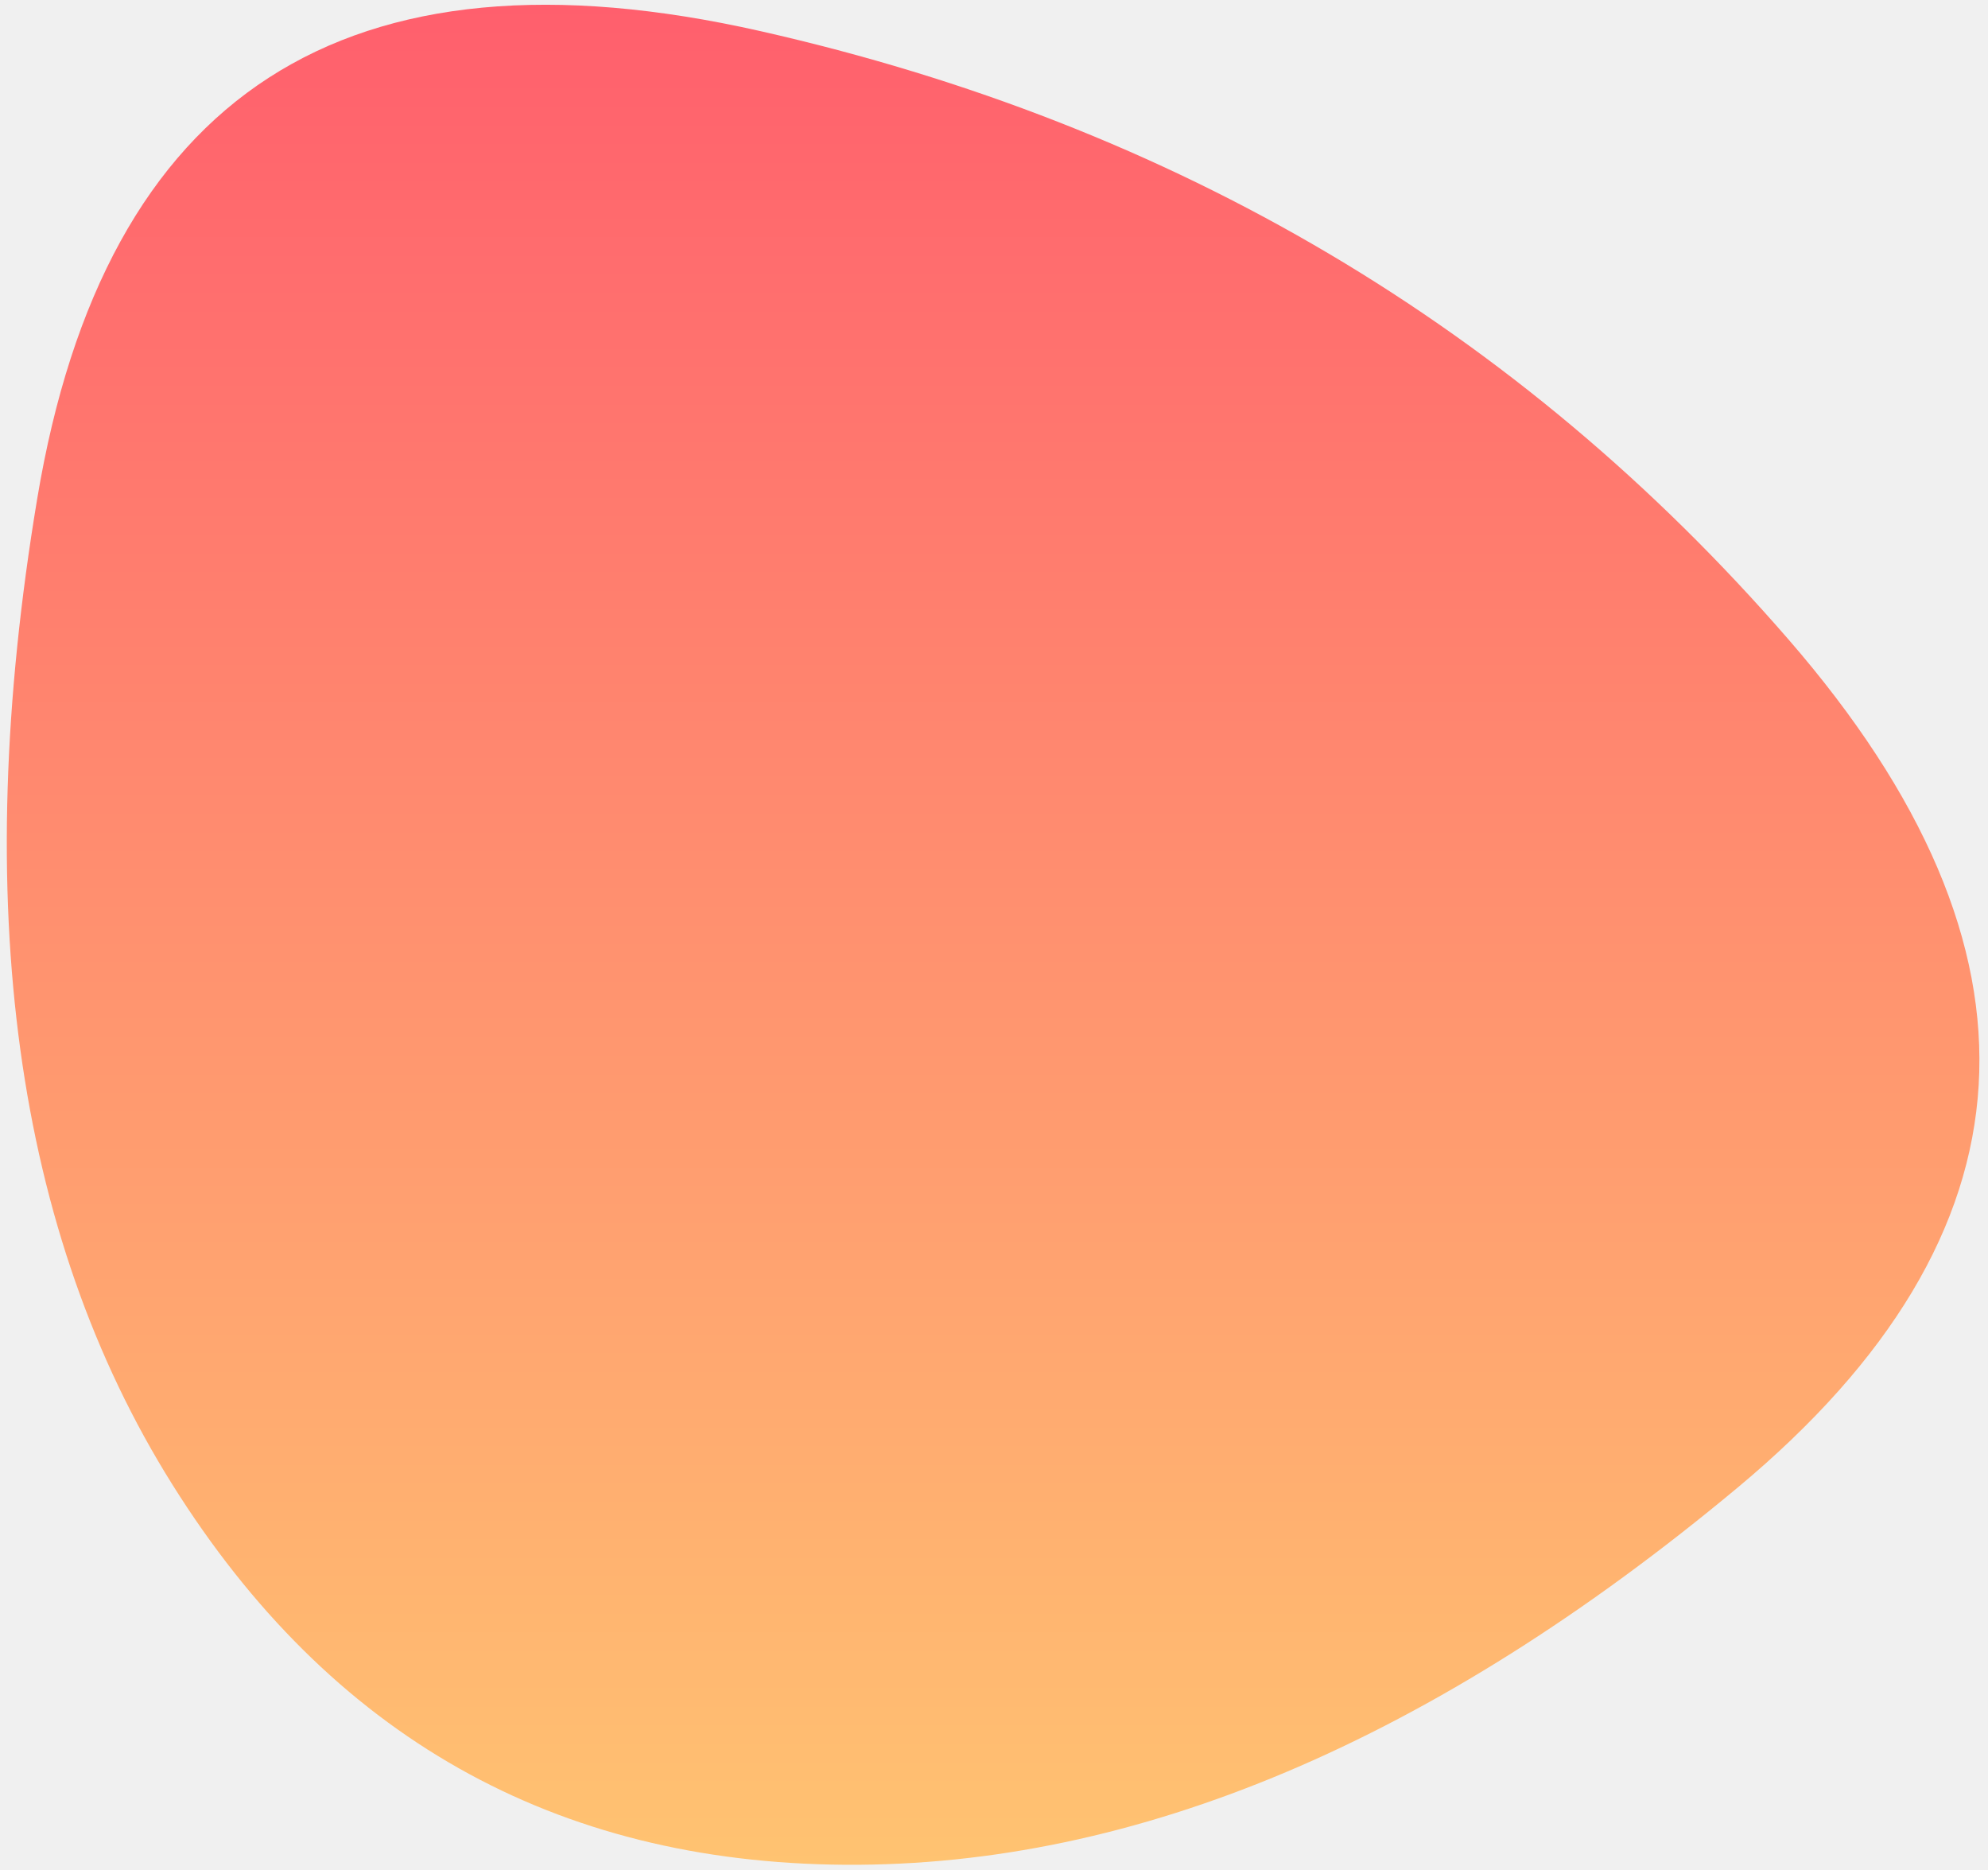
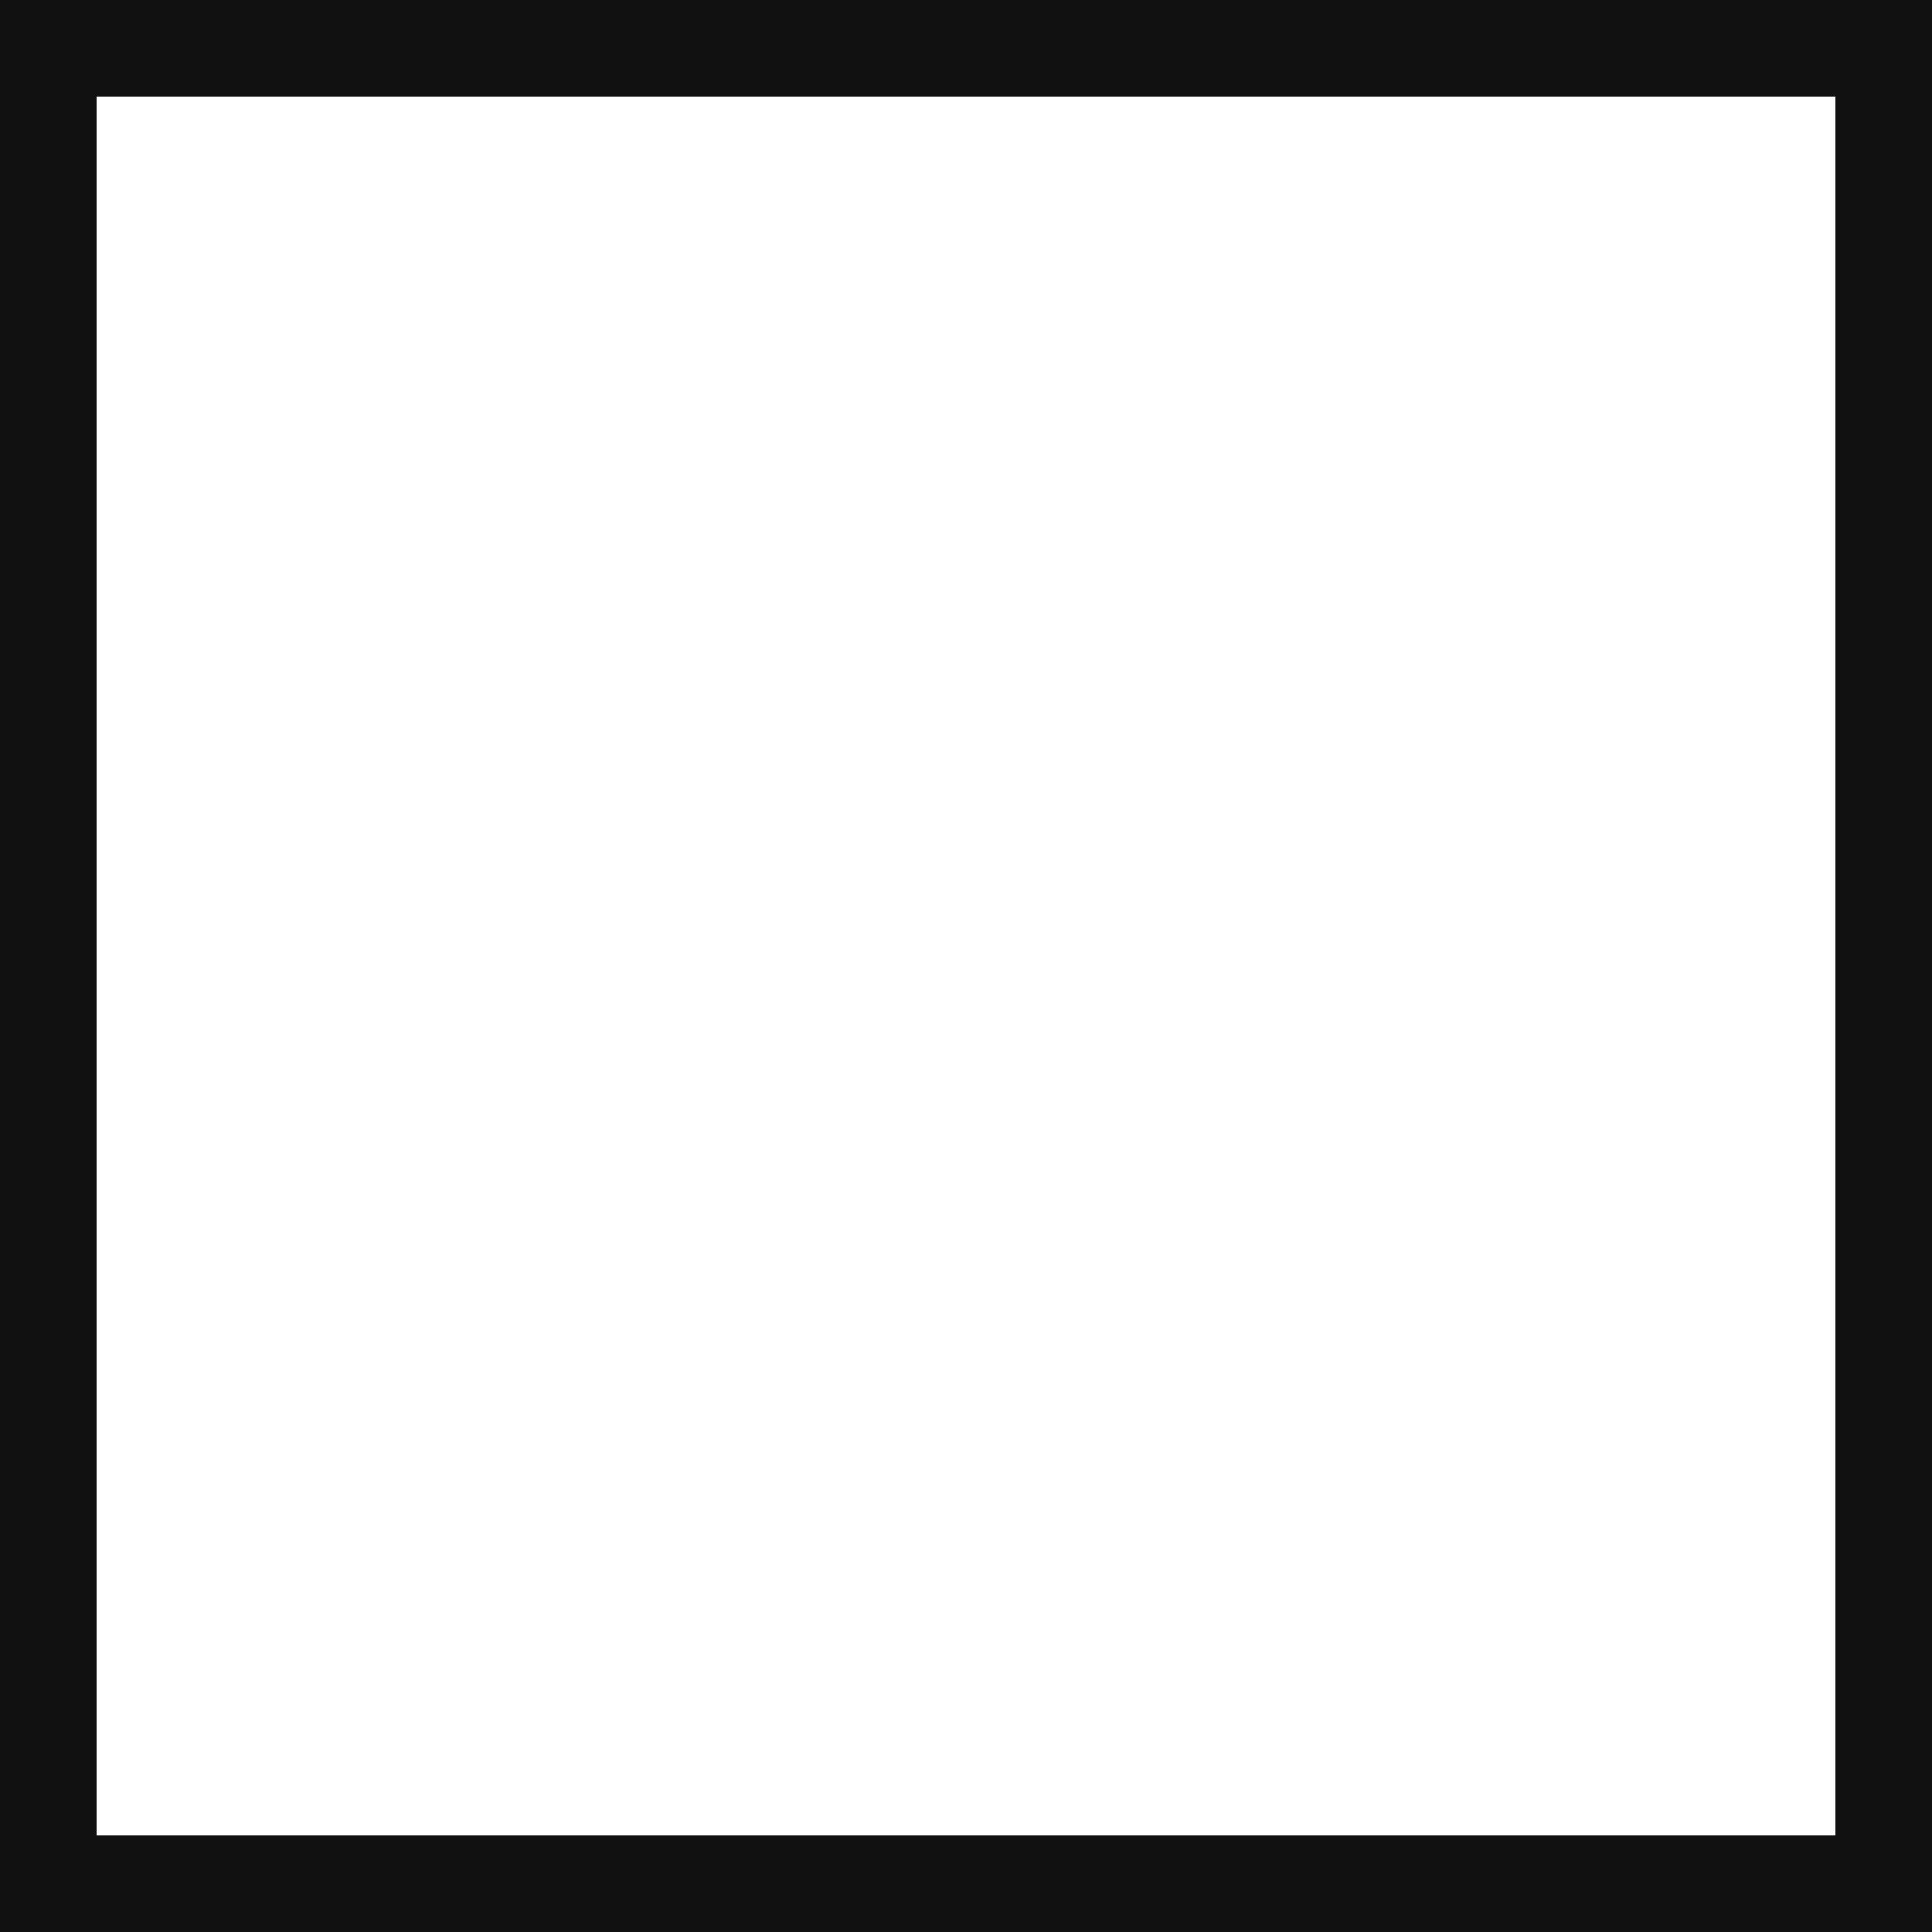
- <svg xmlns="http://www.w3.org/2000/svg" width="117" height="110" viewBox="0 0 117 110" fill="none">
-   <path d="M102.282 87.513C84.385 102.427 66.874 109.829 49.75 109.719C32.626 109.608 19.424 102.151 10.144 87.347C0.864 72.543 -1.787 53.209 2.19 29.346C6.167 5.483 20.363 -3.686 44.779 1.837C69.194 7.361 89.356 19.293 105.265 37.632C121.174 55.971 120.18 72.598 102.282 87.513Z" fill="url(#paint0_linear)" />
-   <defs>
-     <linearGradient id="paint0_linear" x1="0.4" y1="0.28" x2="0.4" y2="109.72" gradientUnits="userSpaceOnUse">
-       <stop stop-color="#FF5F6D" />
-       <stop offset="1" stop-color="#FFC371" />
-     </linearGradient>
-   </defs>
+ <svg xmlns="http://www.w3.org/2000/svg" width="200" height="200" viewBox="0 0 200 200">
+   <rect width="200" height="200" fill="#111111" />
+   <path d="M10,10 h180 v180 h-180 z" fill="#ffffff" />
</svg>
